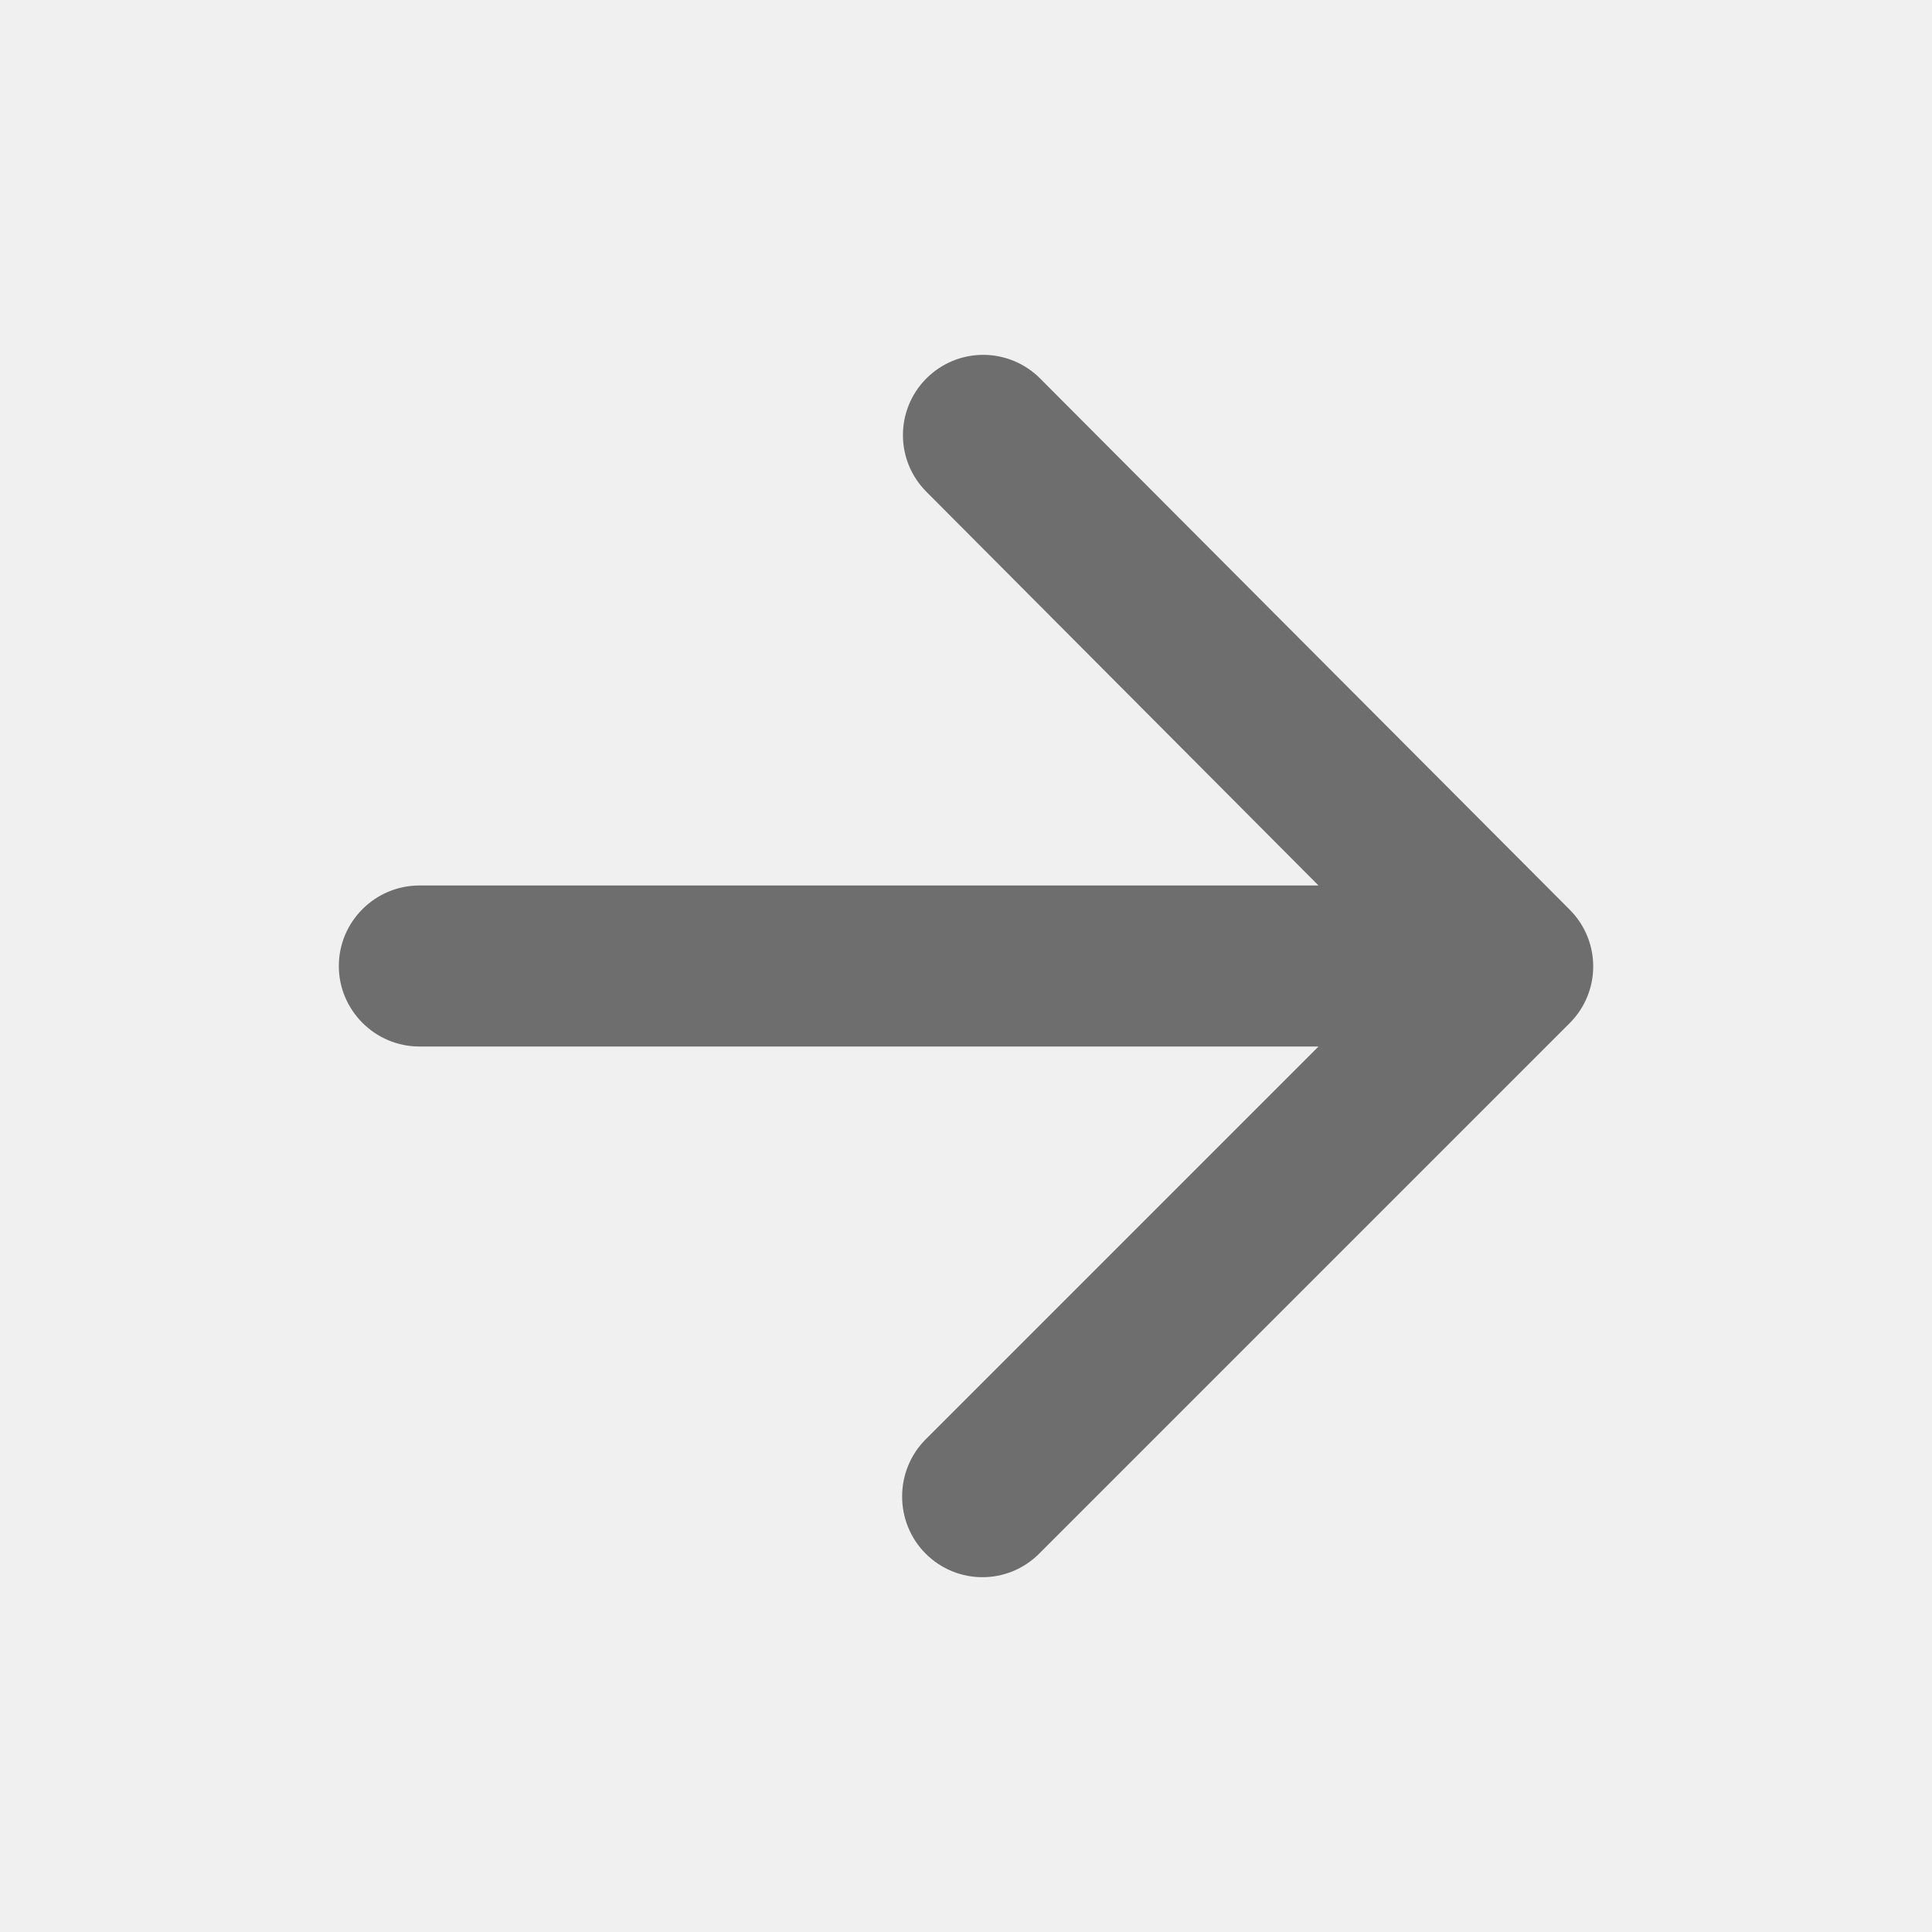
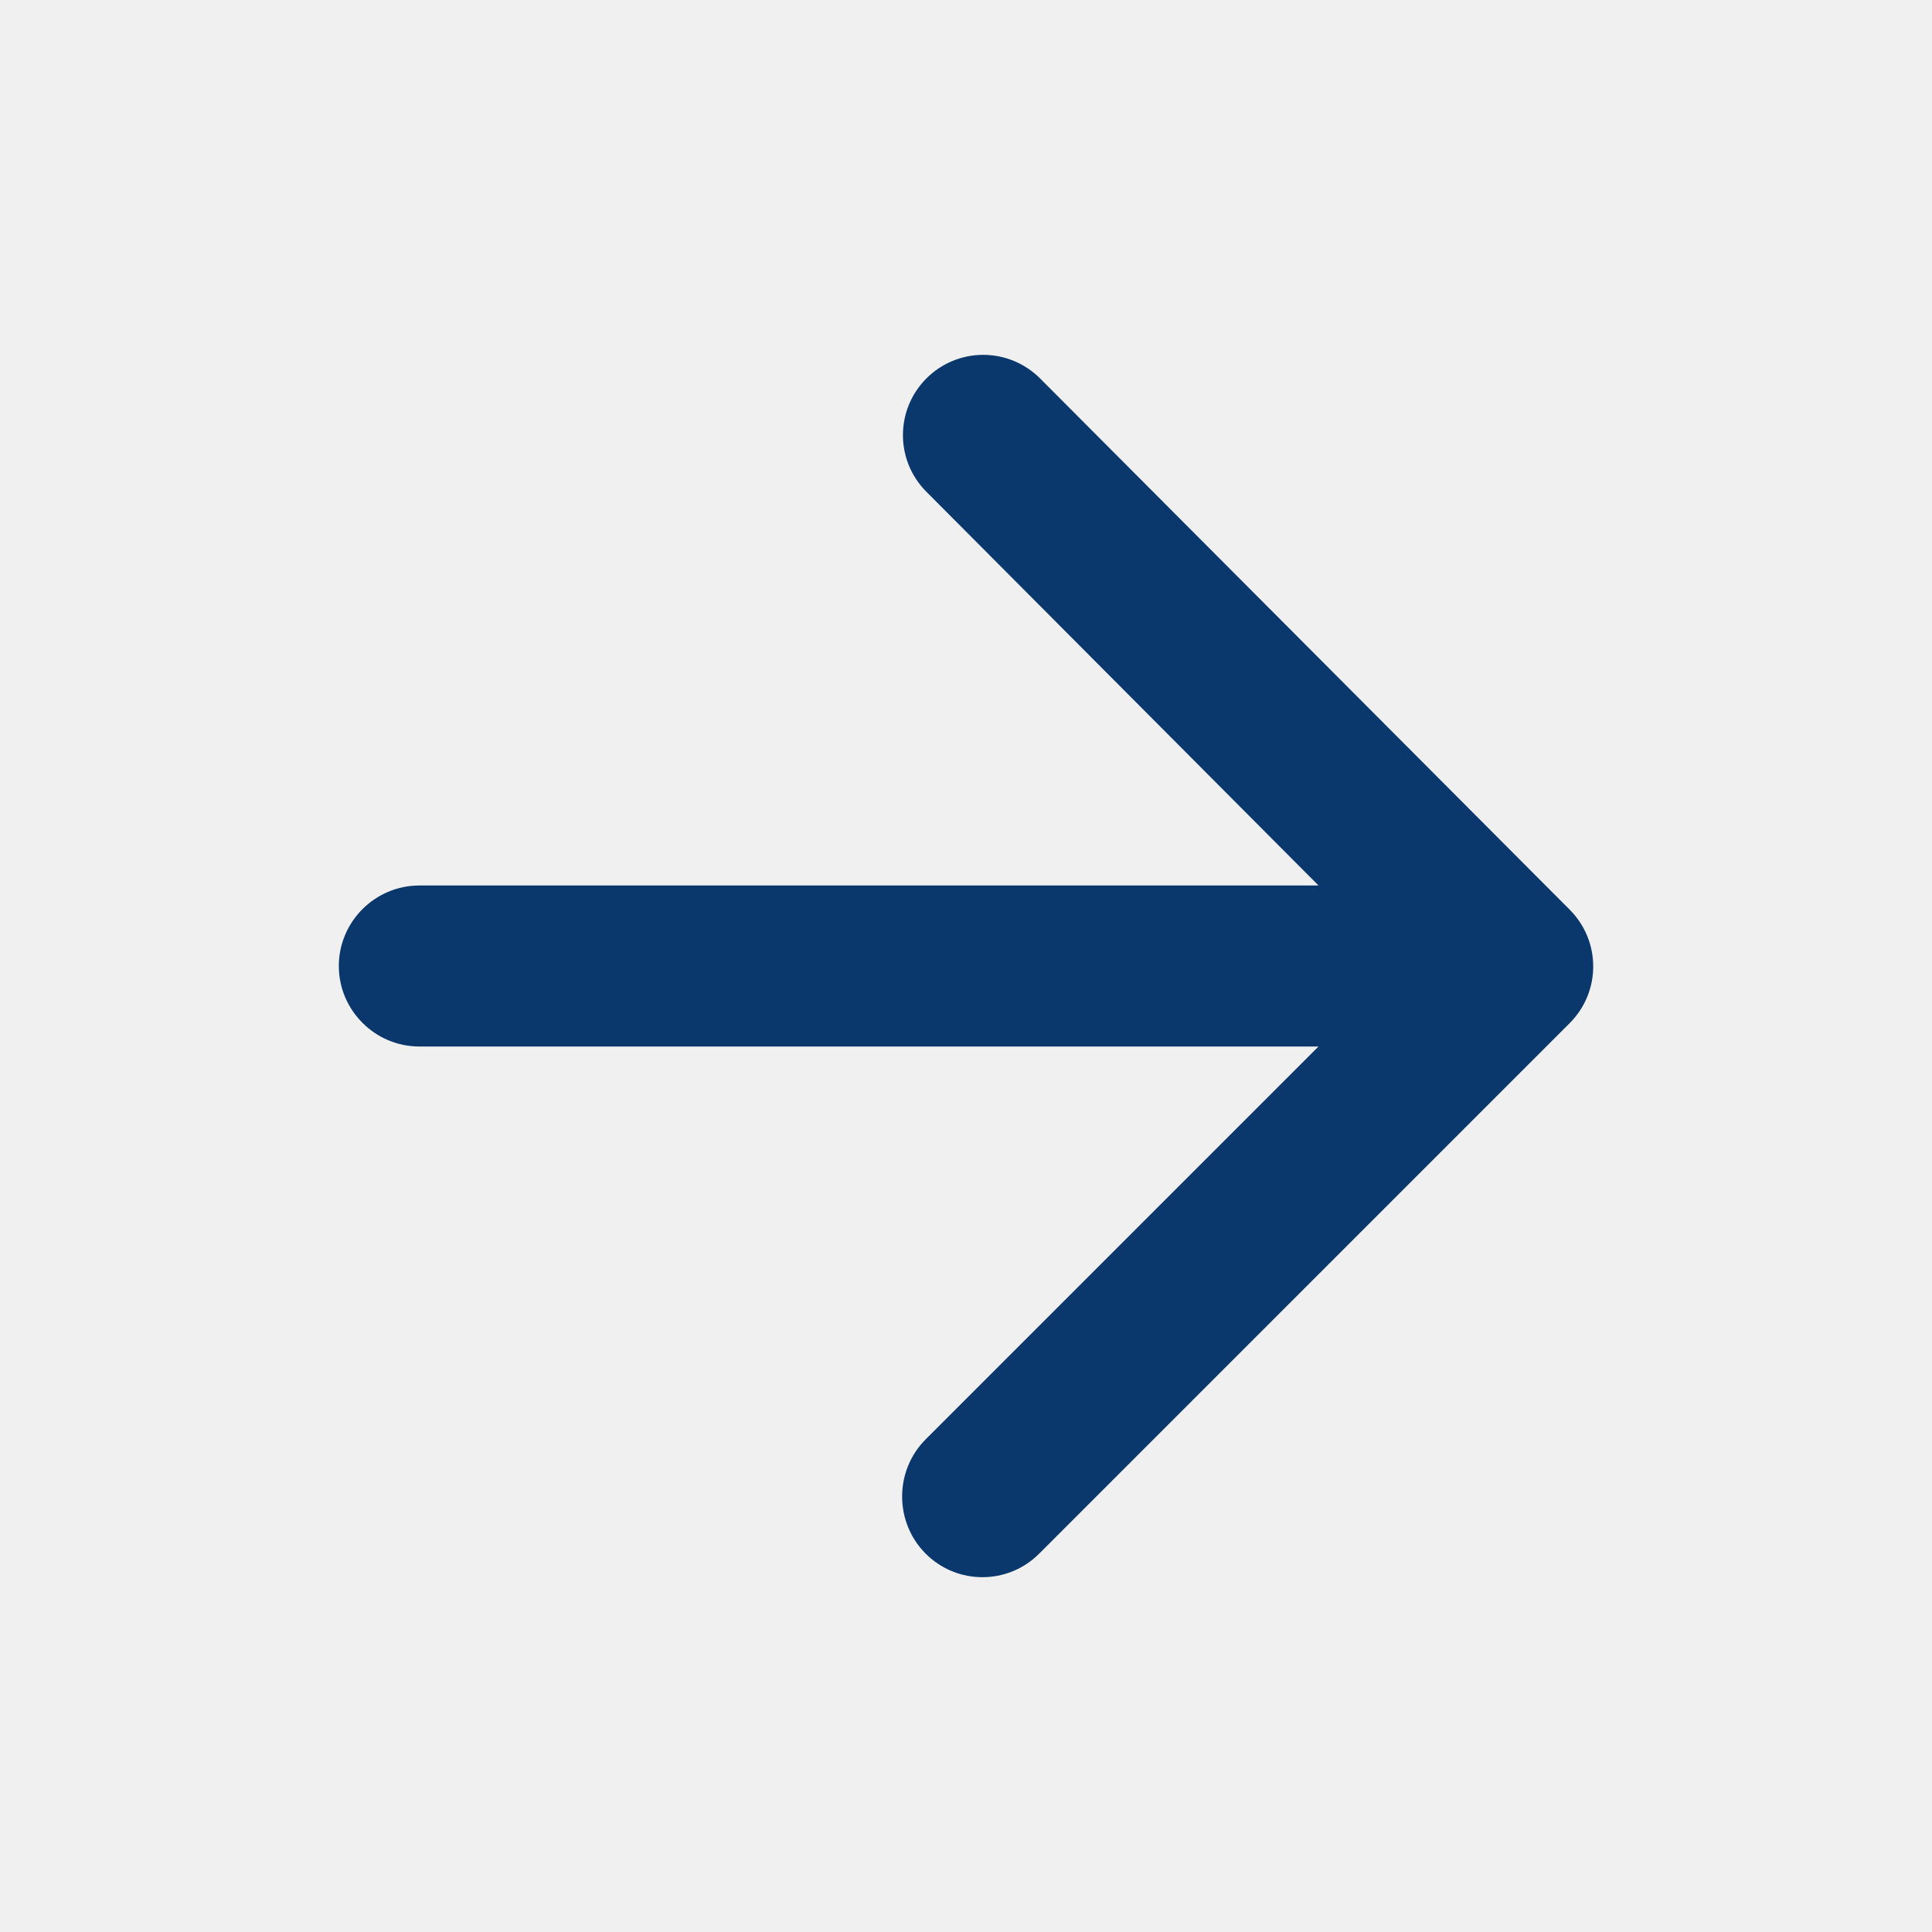
<svg xmlns="http://www.w3.org/2000/svg" xmlns:xlink="http://www.w3.org/1999/xlink" width="24px" height="24px" viewBox="0 0 24 24" version="1.1">
  <defs>
    <path d="M5.209,13 L16.379,13 L11.499,17.88 C11.109,18.27 11.109,18.91 11.499,19.3 C11.889,19.69 12.519,19.69 12.909,19.3 L19.499,12.71 C19.889,12.32 19.889,11.69 19.499,11.3 L12.919,4.7 C12.732,4.513 12.478,4.408 12.214,4.408 C11.949,4.408 11.696,4.513 11.509,4.7 C11.119,5.09 11.119,5.72 11.509,6.11 L16.379,11 L5.209,11 C4.659,11 4.209,11.45 4.209,12 C4.209,12.55 4.659,13 5.209,13 Z" id="path-1" />
  </defs>
  <g id="icon/navigation/arrow_forward_24px" stroke="none" stroke-width="1" fill="none" fill-rule="evenodd">
    <mask id="mask-2" fill="white">
      <use xlink:href="#path-1" />
    </mask>
    <g fill-rule="nonzero" />
-     <g id="✱-/-Color-/-Icons-/-Black-/-Inactive" mask="url(#mask-2)" fill="#000000" fill-opacity="0.54">
+     <g id="✱-/-Color-/-Icons-/-Black-/-Inactive" mask="url(#mask-2)" fill="#0A386C" fill-opacity="1">
      <rect id="Rectangle" x="0" y="0" width="24" height="24" />
    </g>
  </g>
</svg>
